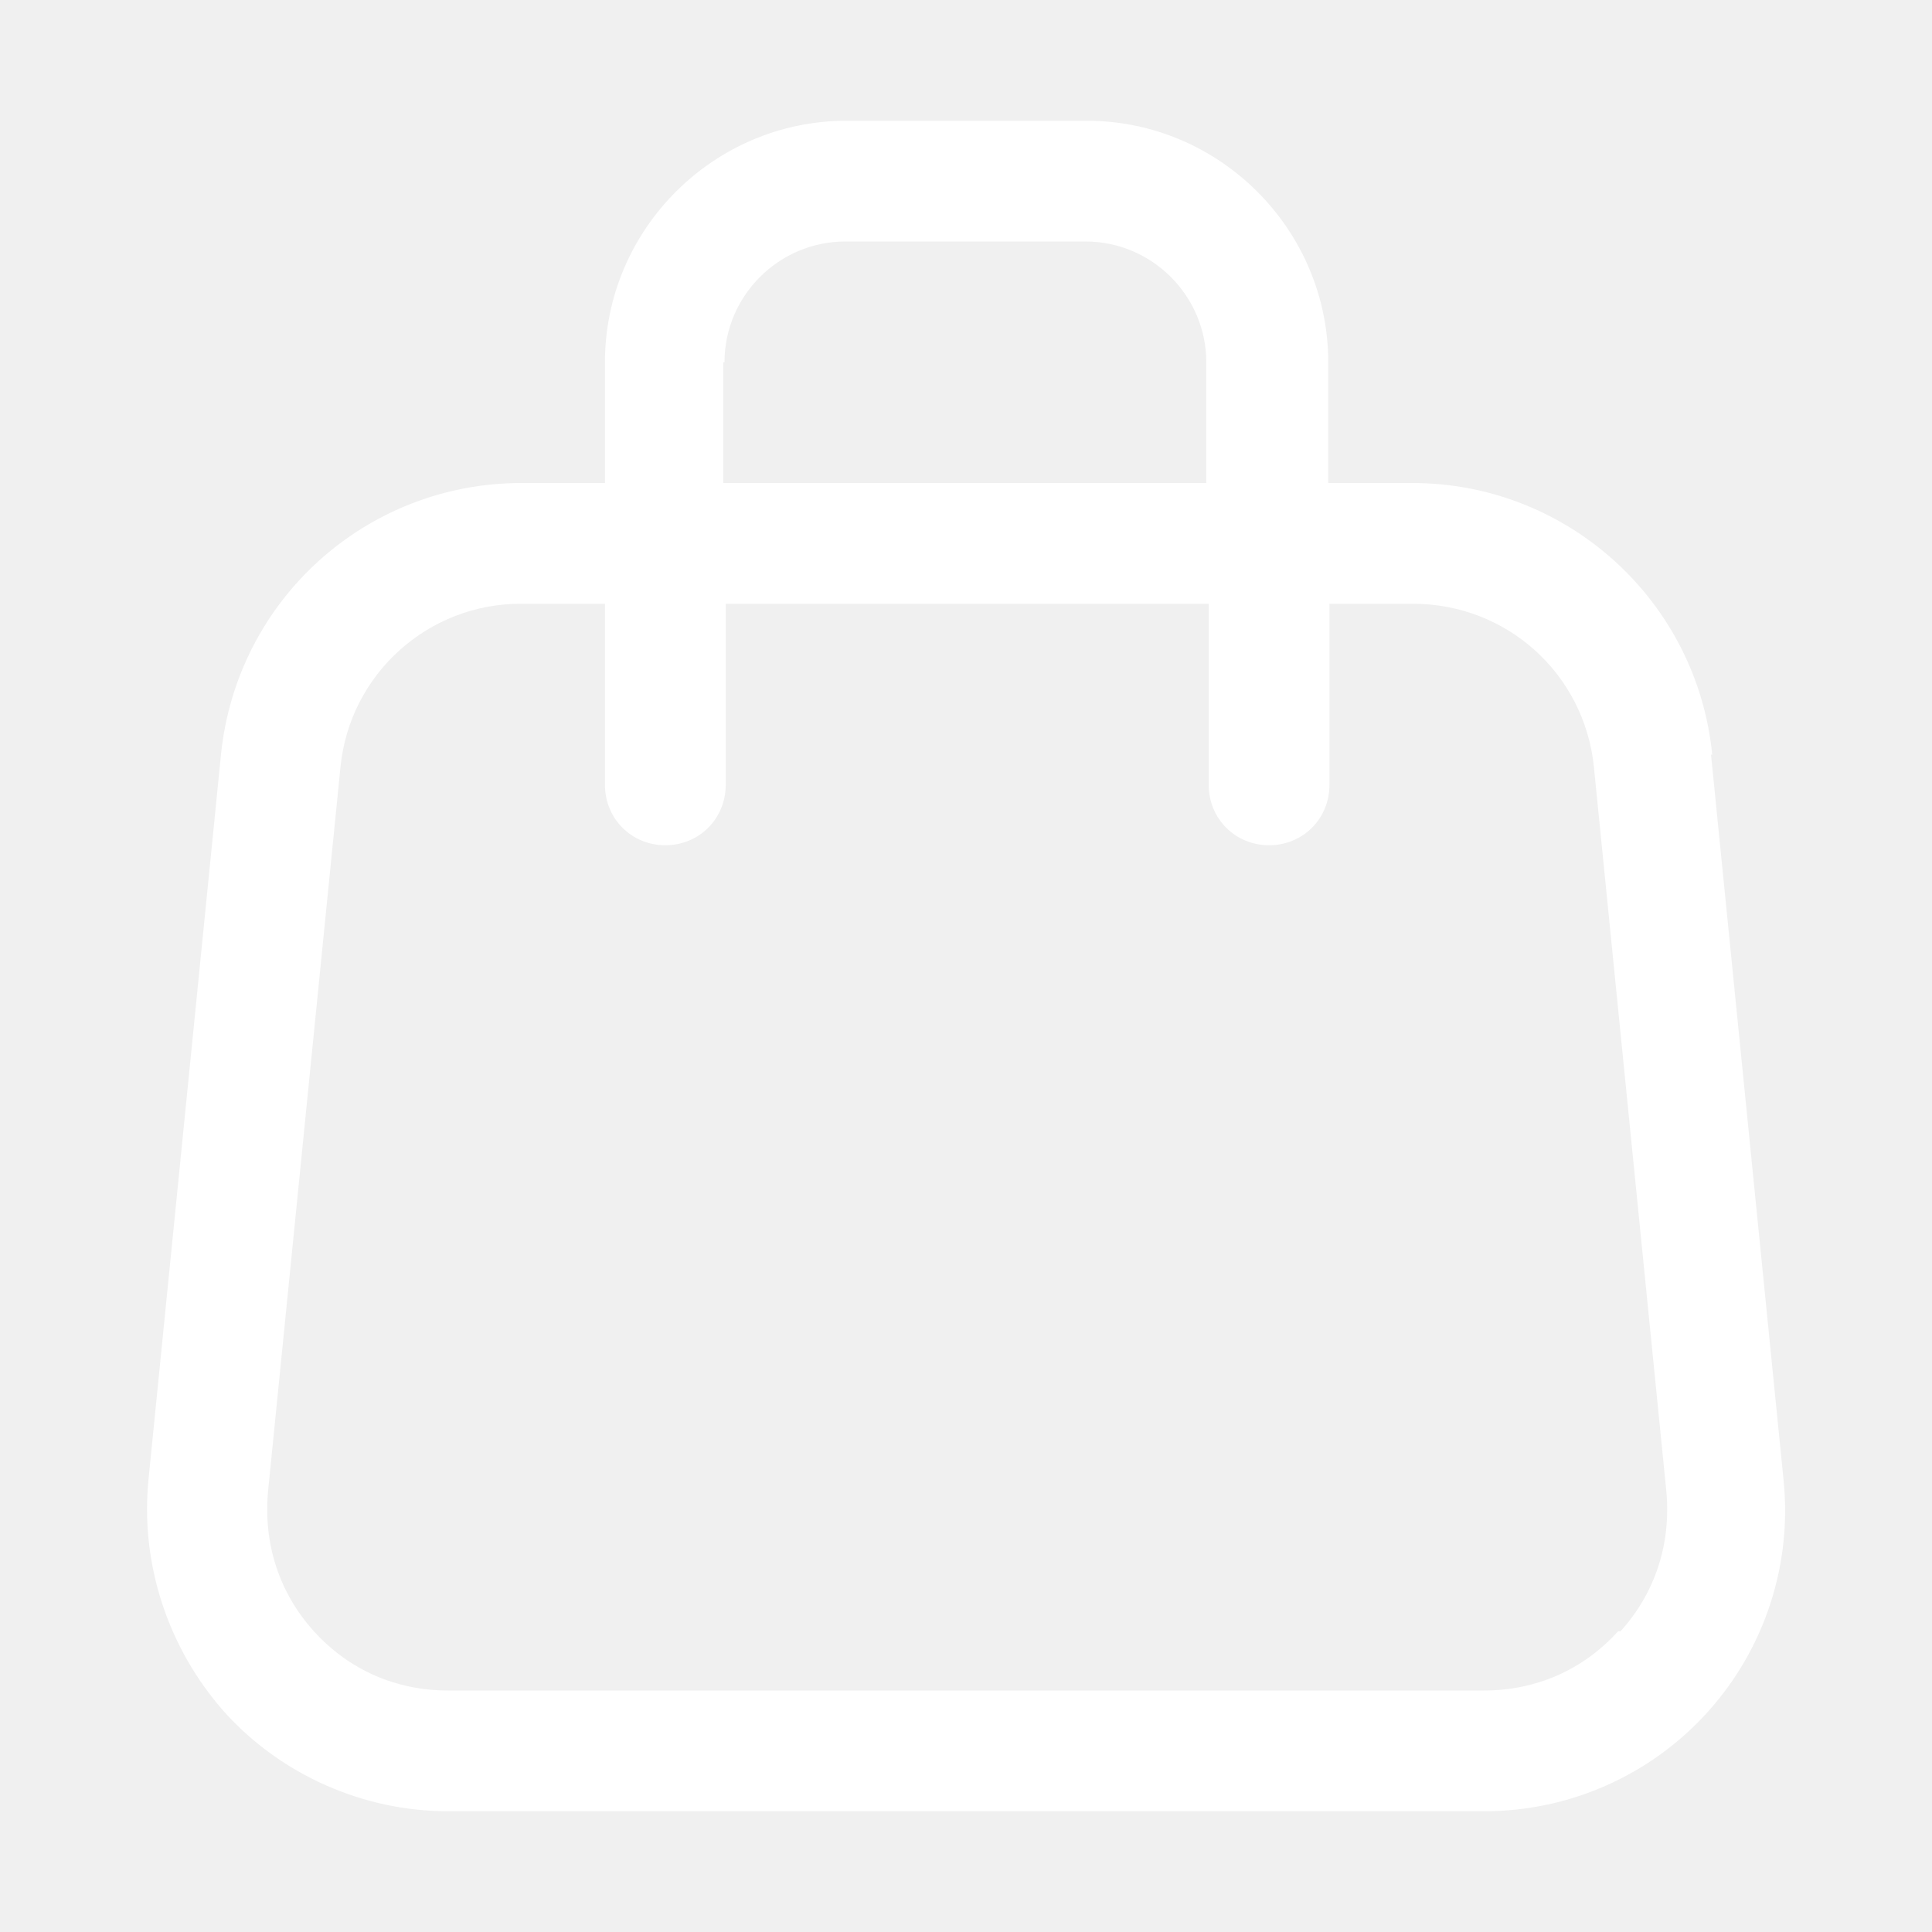
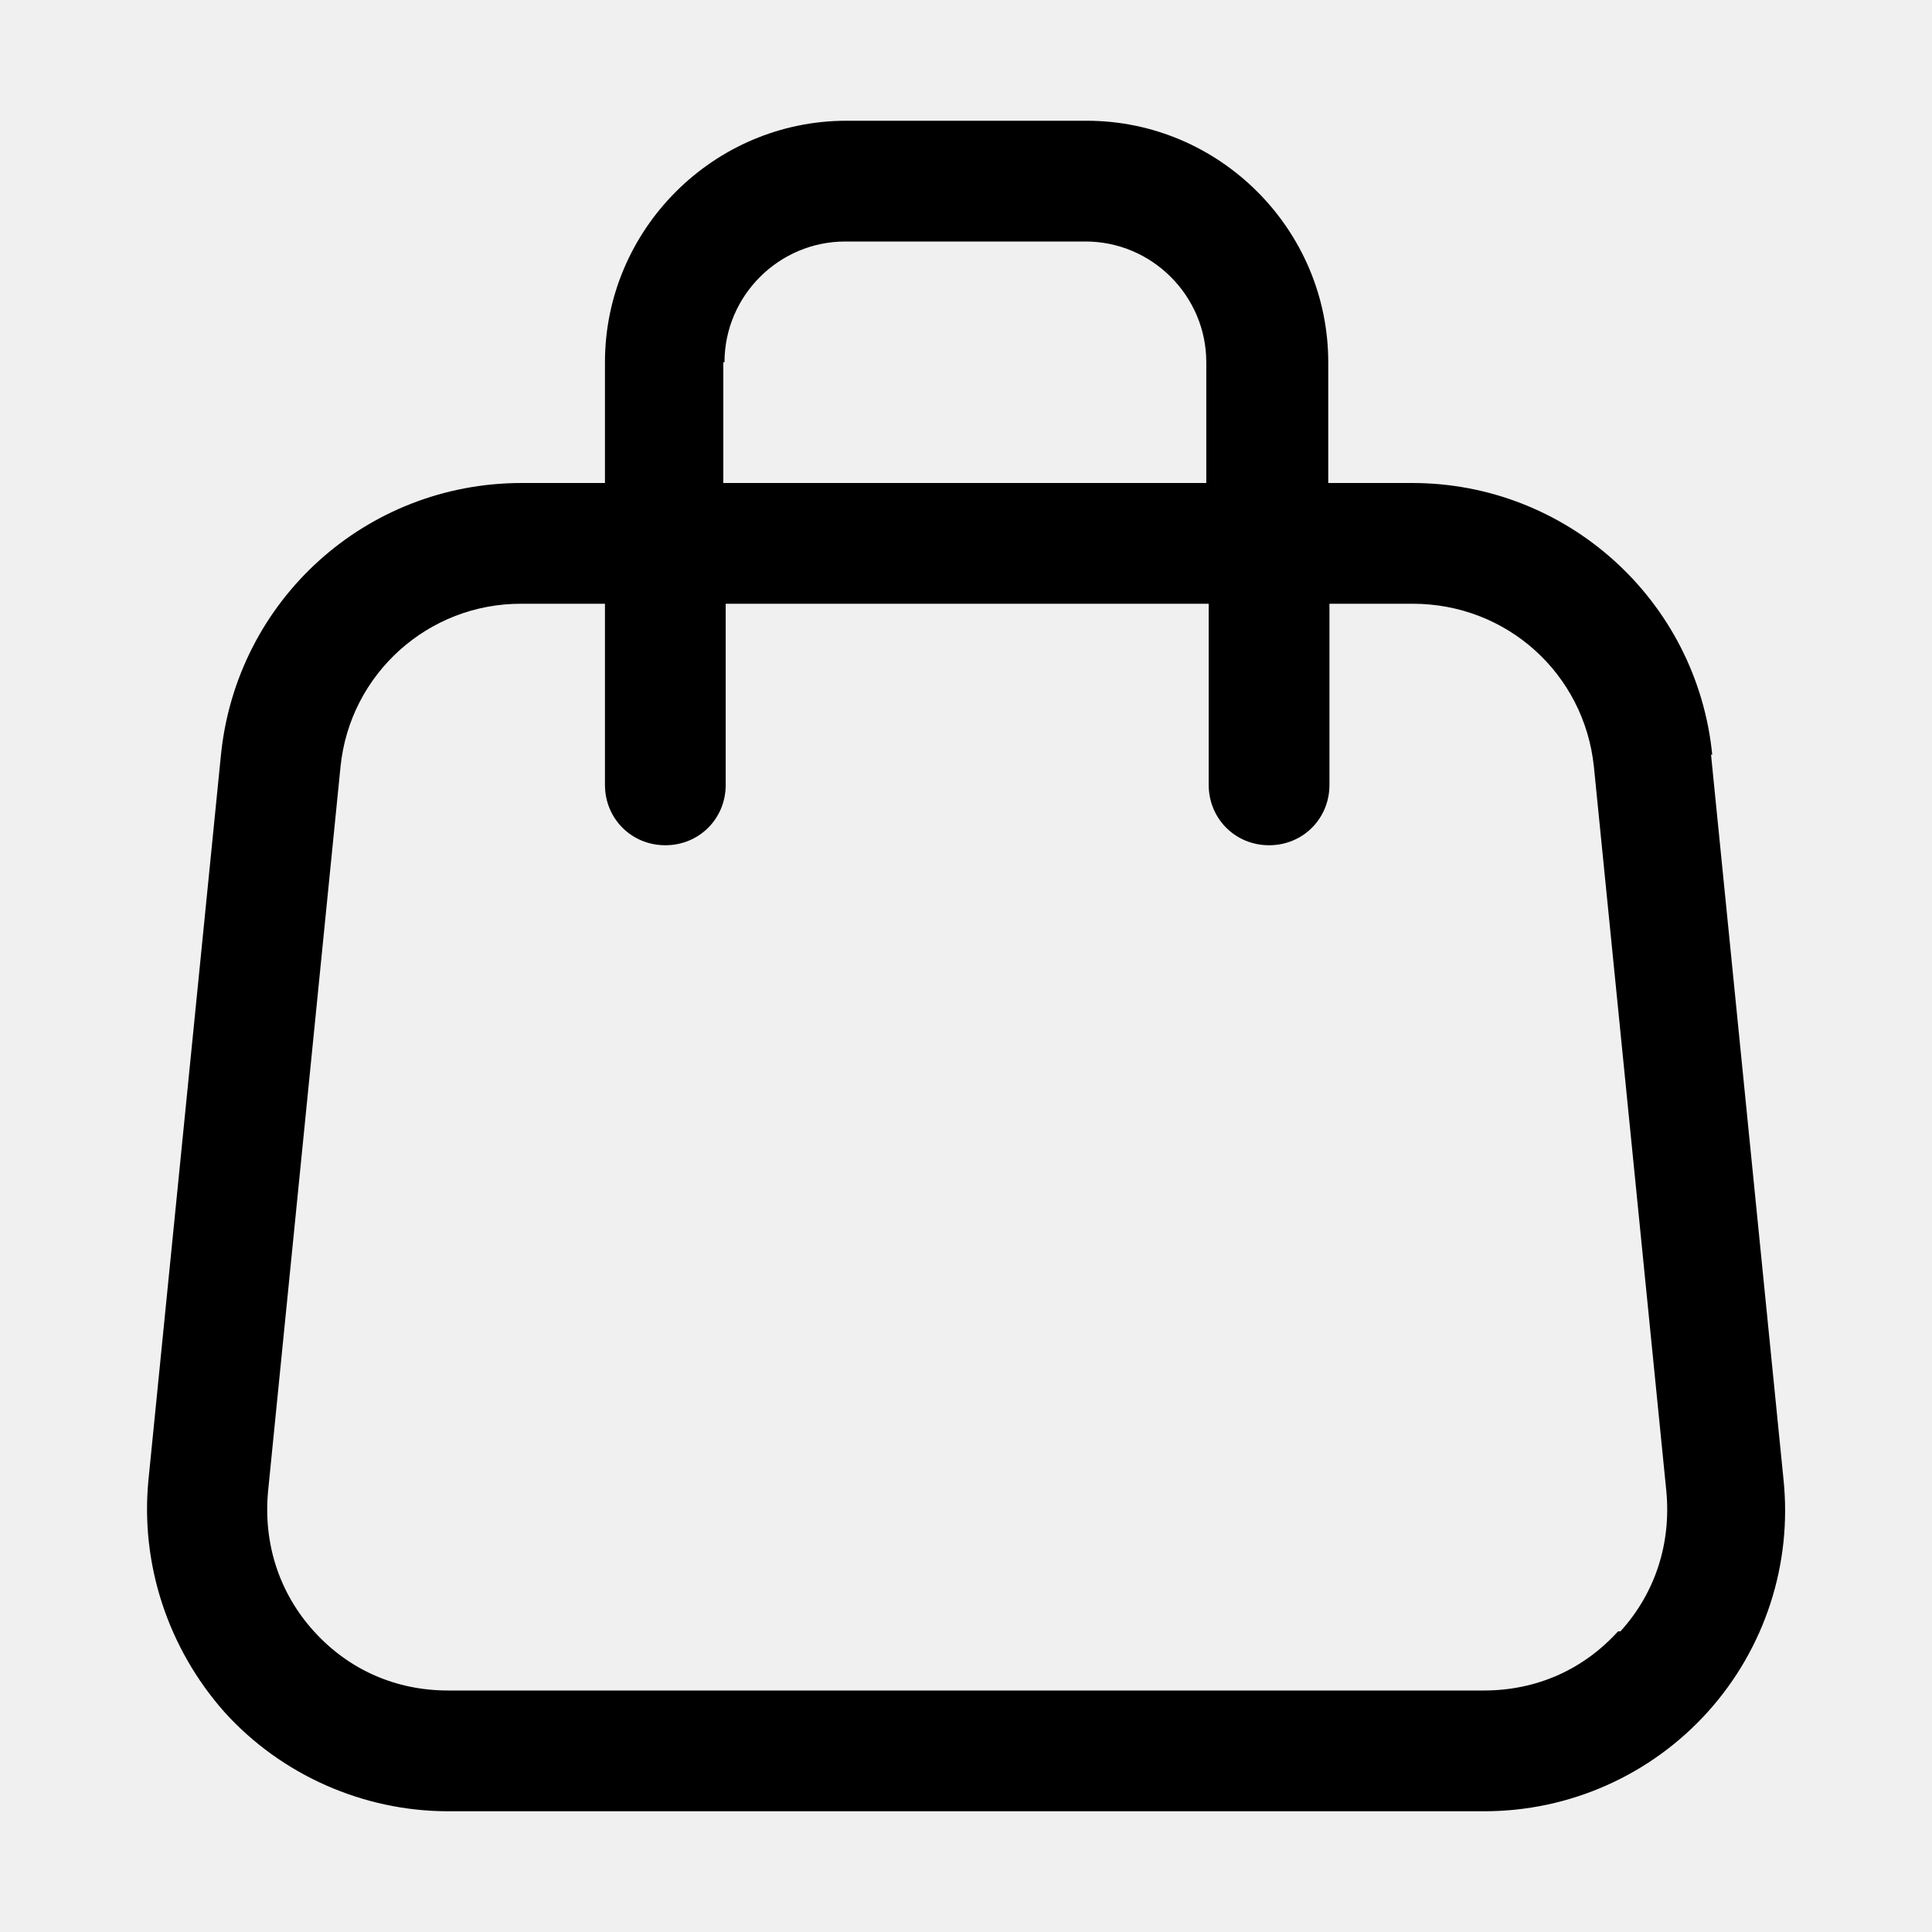
<svg xmlns="http://www.w3.org/2000/svg" viewBox="0 0 16 16">
  <path fill="none" d="M0 0H16V16H0z" data-name="Transparante laag" />
-   <path d="M14.18 6.25A2.497 2.497 0 0 0 11.69 4H11V3c0-1.1-.9-2-2-2H7.01c-1.1 0-2 .9-2 2v1h-.69c-1.29 0-2.36.97-2.49 2.25l-.6 6c-.07.7.16 1.4.63 1.93.47.52 1.15.82 1.85.82h8.58a2.49 2.49 0 0 0 2.48-2.75l-.6-6ZM6 3c0-.55.45-1 1-1h1.99c.55 0 1 .45 1 1v1h-4V3Zm7.4 10.51c-.29.32-.68.49-1.11.49H3.71c-.43 0-.82-.17-1.11-.49s-.42-.73-.38-1.16l.6-6A1.5 1.5 0 0 1 4.32 5h.69v1.5c0 .28.22.5.5.5s.5-.22.5-.5V5h4v1.5c0 .28.22.5.5.5s.5-.22.5-.5V5h.69c.78 0 1.42.58 1.5 1.35l.6 6c.04.43-.09.84-.38 1.16Z" style="fill: #ffffff;" />
+   <path d="M14.18 6.25A2.497 2.497 0 0 0 11.69 4H11V3c0-1.1-.9-2-2-2H7.01c-1.1 0-2 .9-2 2v1h-.69c-1.29 0-2.36.97-2.49 2.25l-.6 6c-.07.7.16 1.4.63 1.93.47.52 1.15.82 1.85.82h8.58a2.49 2.49 0 0 0 2.48-2.75l-.6-6ZM6 3c0-.55.45-1 1-1h1.99c.55 0 1 .45 1 1v1h-4V3Zm7.4 10.51c-.29.32-.68.49-1.11.49H3.71c-.43 0-.82-.17-1.11-.49s-.42-.73-.38-1.16l.6-6A1.5 1.5 0 0 1 4.32 5h.69v1.5c0 .28.22.5.5.5s.5-.22.5-.5V5h4v1.5c0 .28.22.5.5.5s.5-.22.5-.5V5h.69c.78 0 1.42.58 1.5 1.35l.6 6c.04.43-.09.84-.38 1.16Z" />
</svg>
